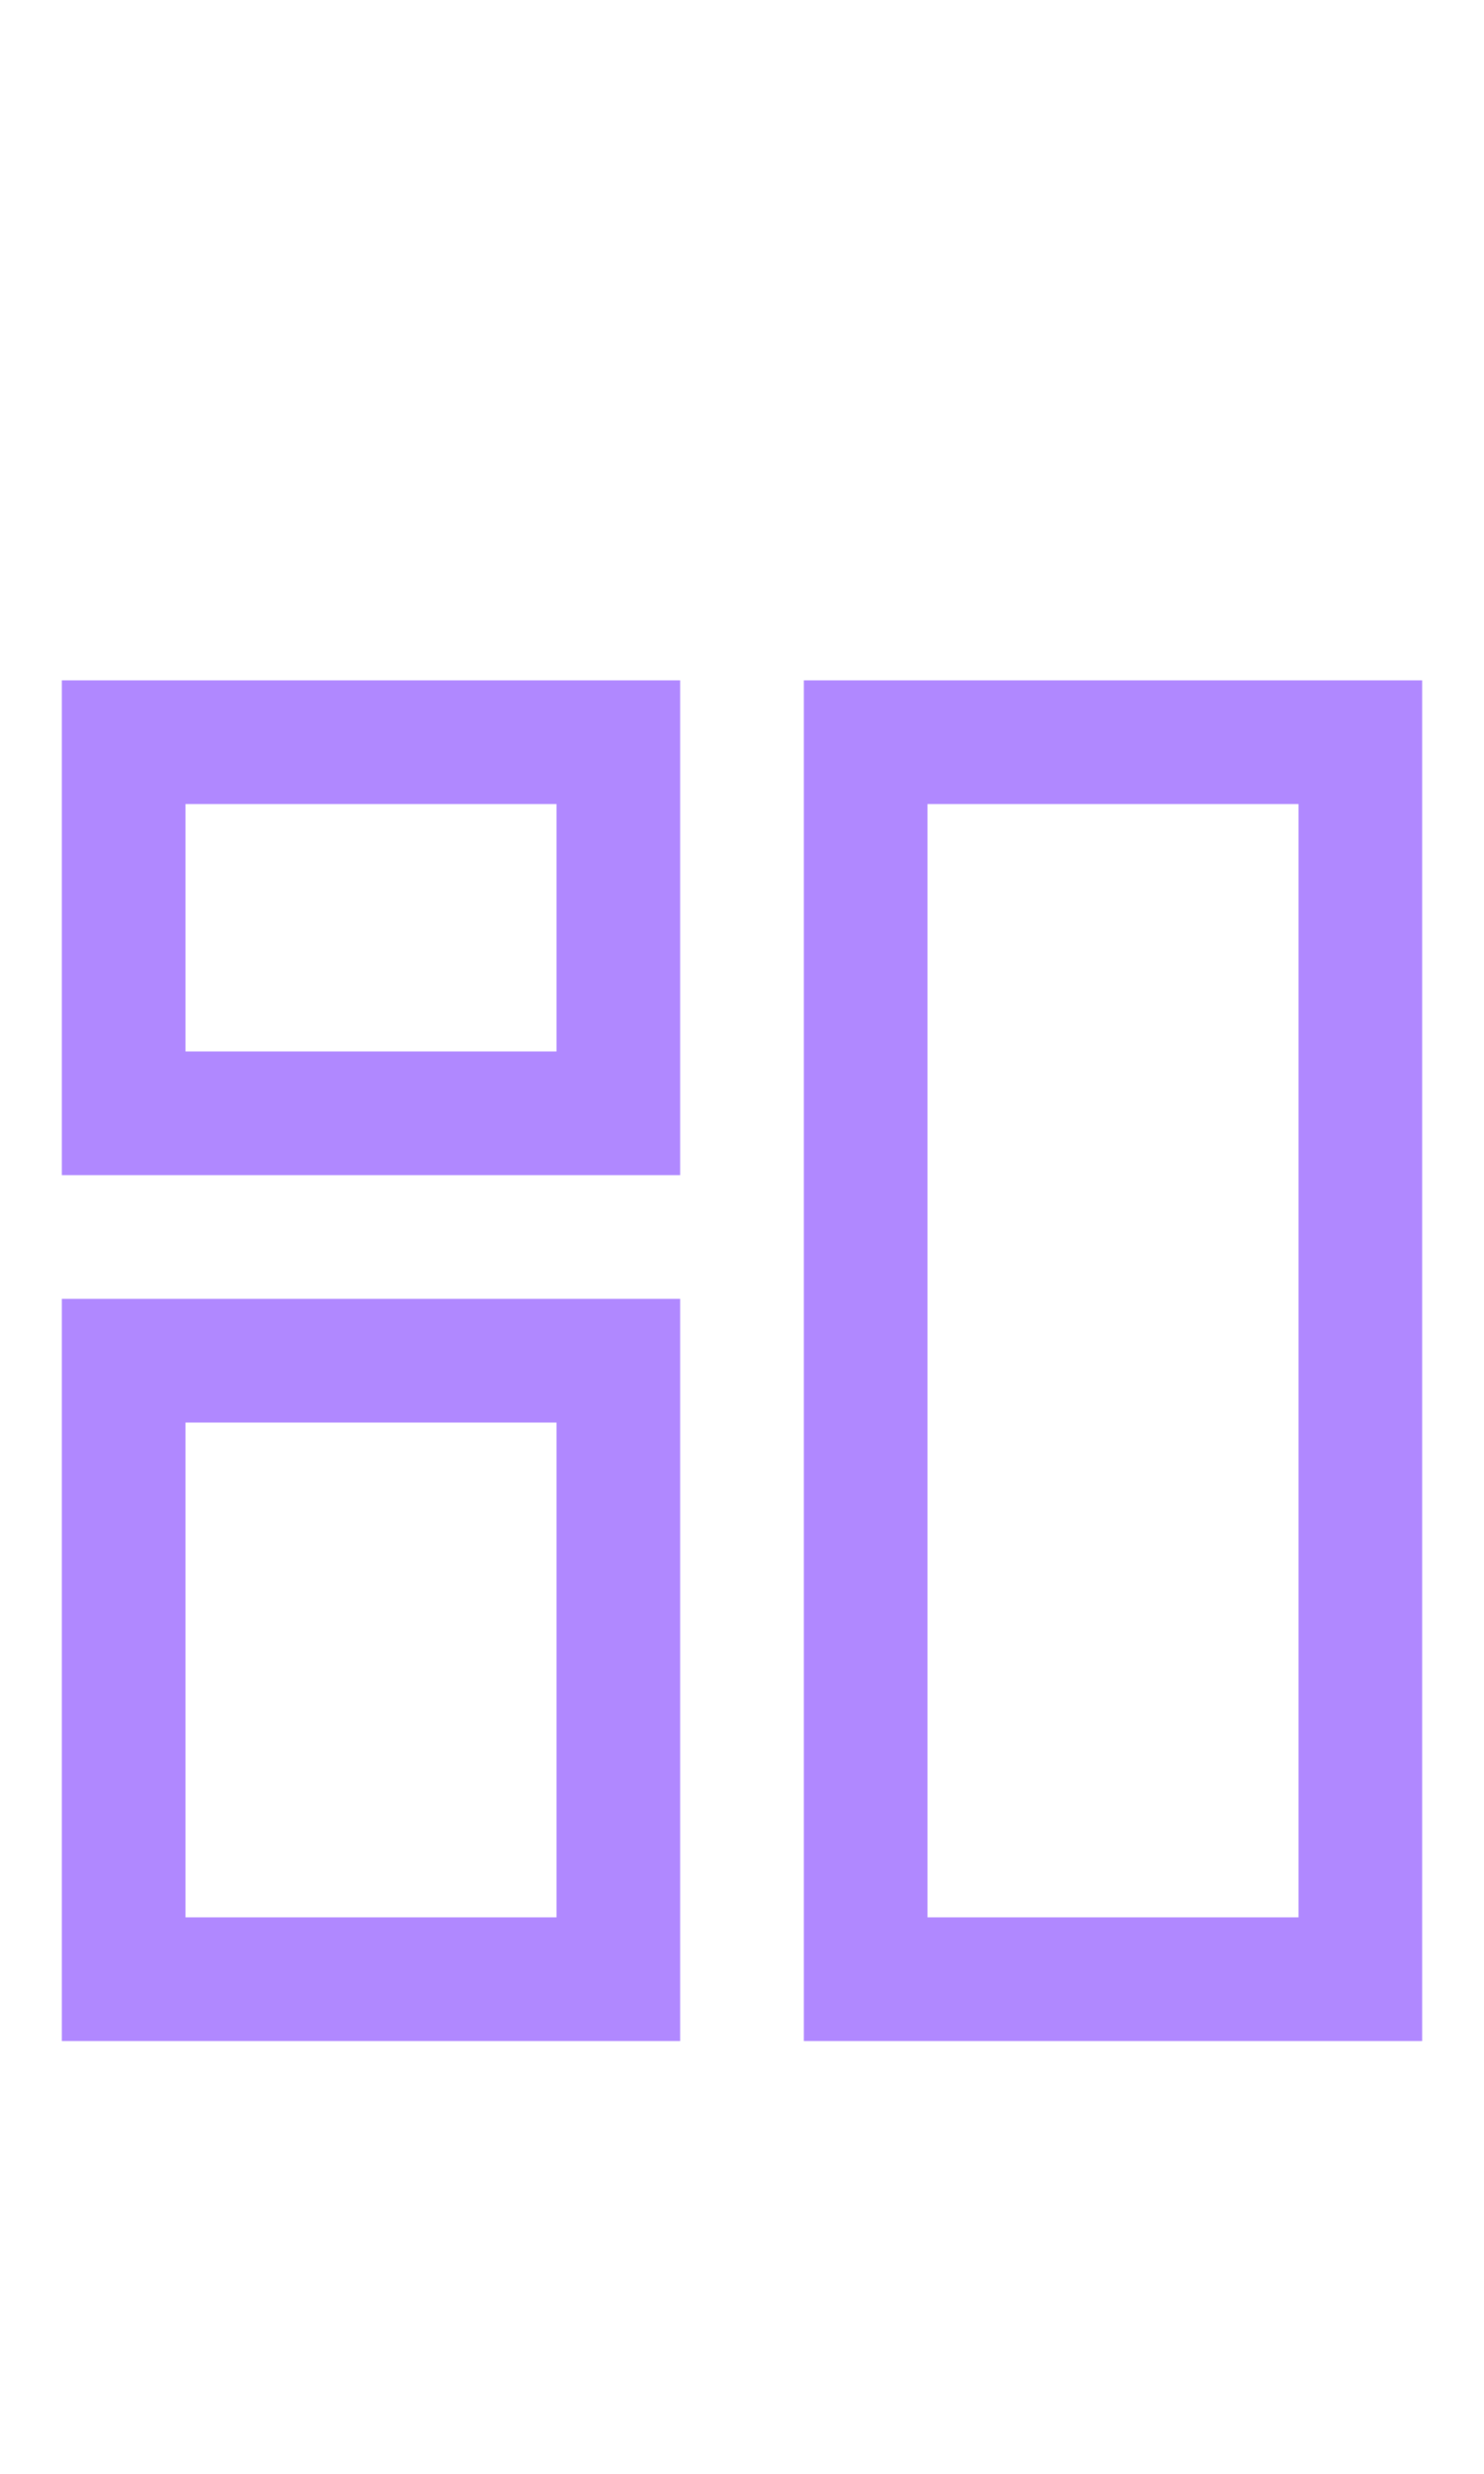
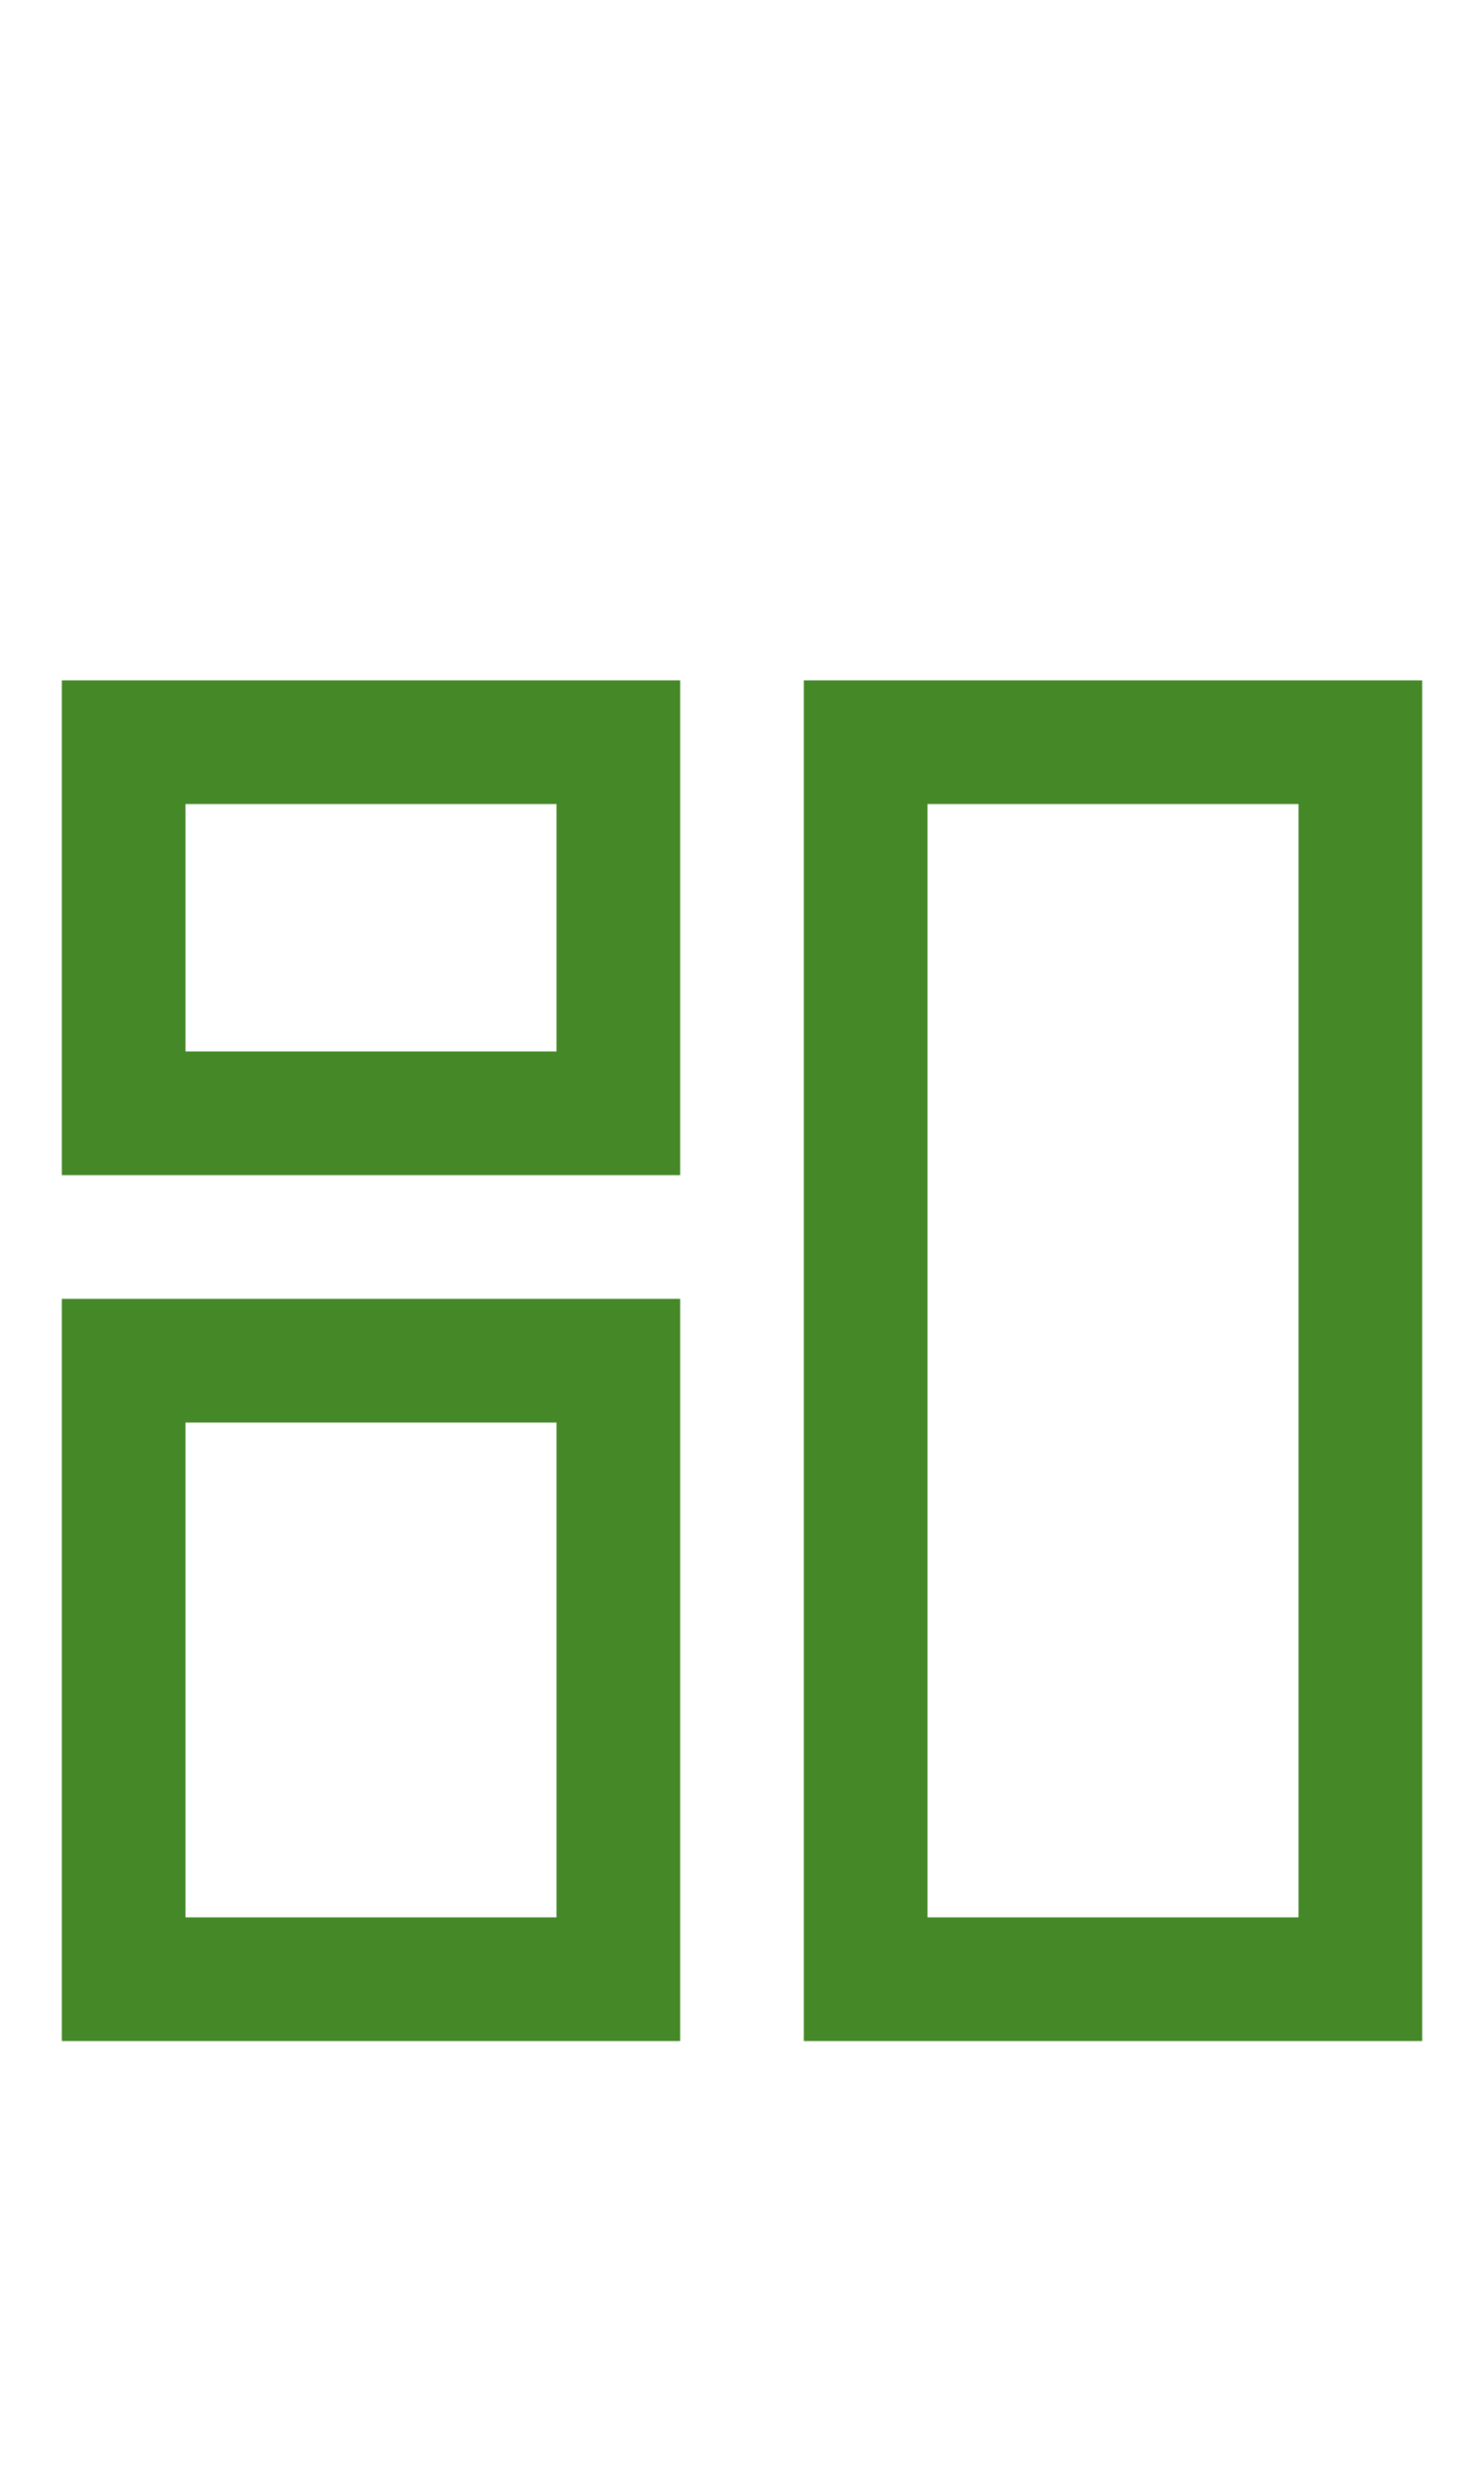
<svg xmlns="http://www.w3.org/2000/svg" width="24px" height="40px" viewBox="0 0 24 40" version="1.1">
  <g id="Dashboard" stroke="none" stroke-width="1" fill="none" fill-rule="evenodd">
-     <g id="Group" transform="translate(1, 11)" fill="#B088FF" fill-rule="nonzero">
+     <g id="Group" transform="translate(1, 11)" fill="#448827" fill-rule="nonzero">
      <g id="Group_8812">
        <path d="M10,8 L0,8 L0,0 L10,0 L10,8 Z M2,6 L8,6 L8,2 L2,2 L2,6 Z" id="Path_18866" />
      </g>
      <g id="Group_8813" transform="translate(12, 0)">
        <path d="M10,22 L0,22 L0,0 L10,0 L10,22 Z M2,20 L8,20 L8,2 L2,2 L2,20 Z" id="Path_18867" />
      </g>
      <g id="Group_8814" transform="translate(0, 10)">
        <path d="M10,12 L0,12 L0,0 L10,0 L10,12 Z M2,10 L8,10 L8,2 L2,2 L2,10 Z" id="Path_18868" />
      </g>
    </g>
  </g>
</svg>
